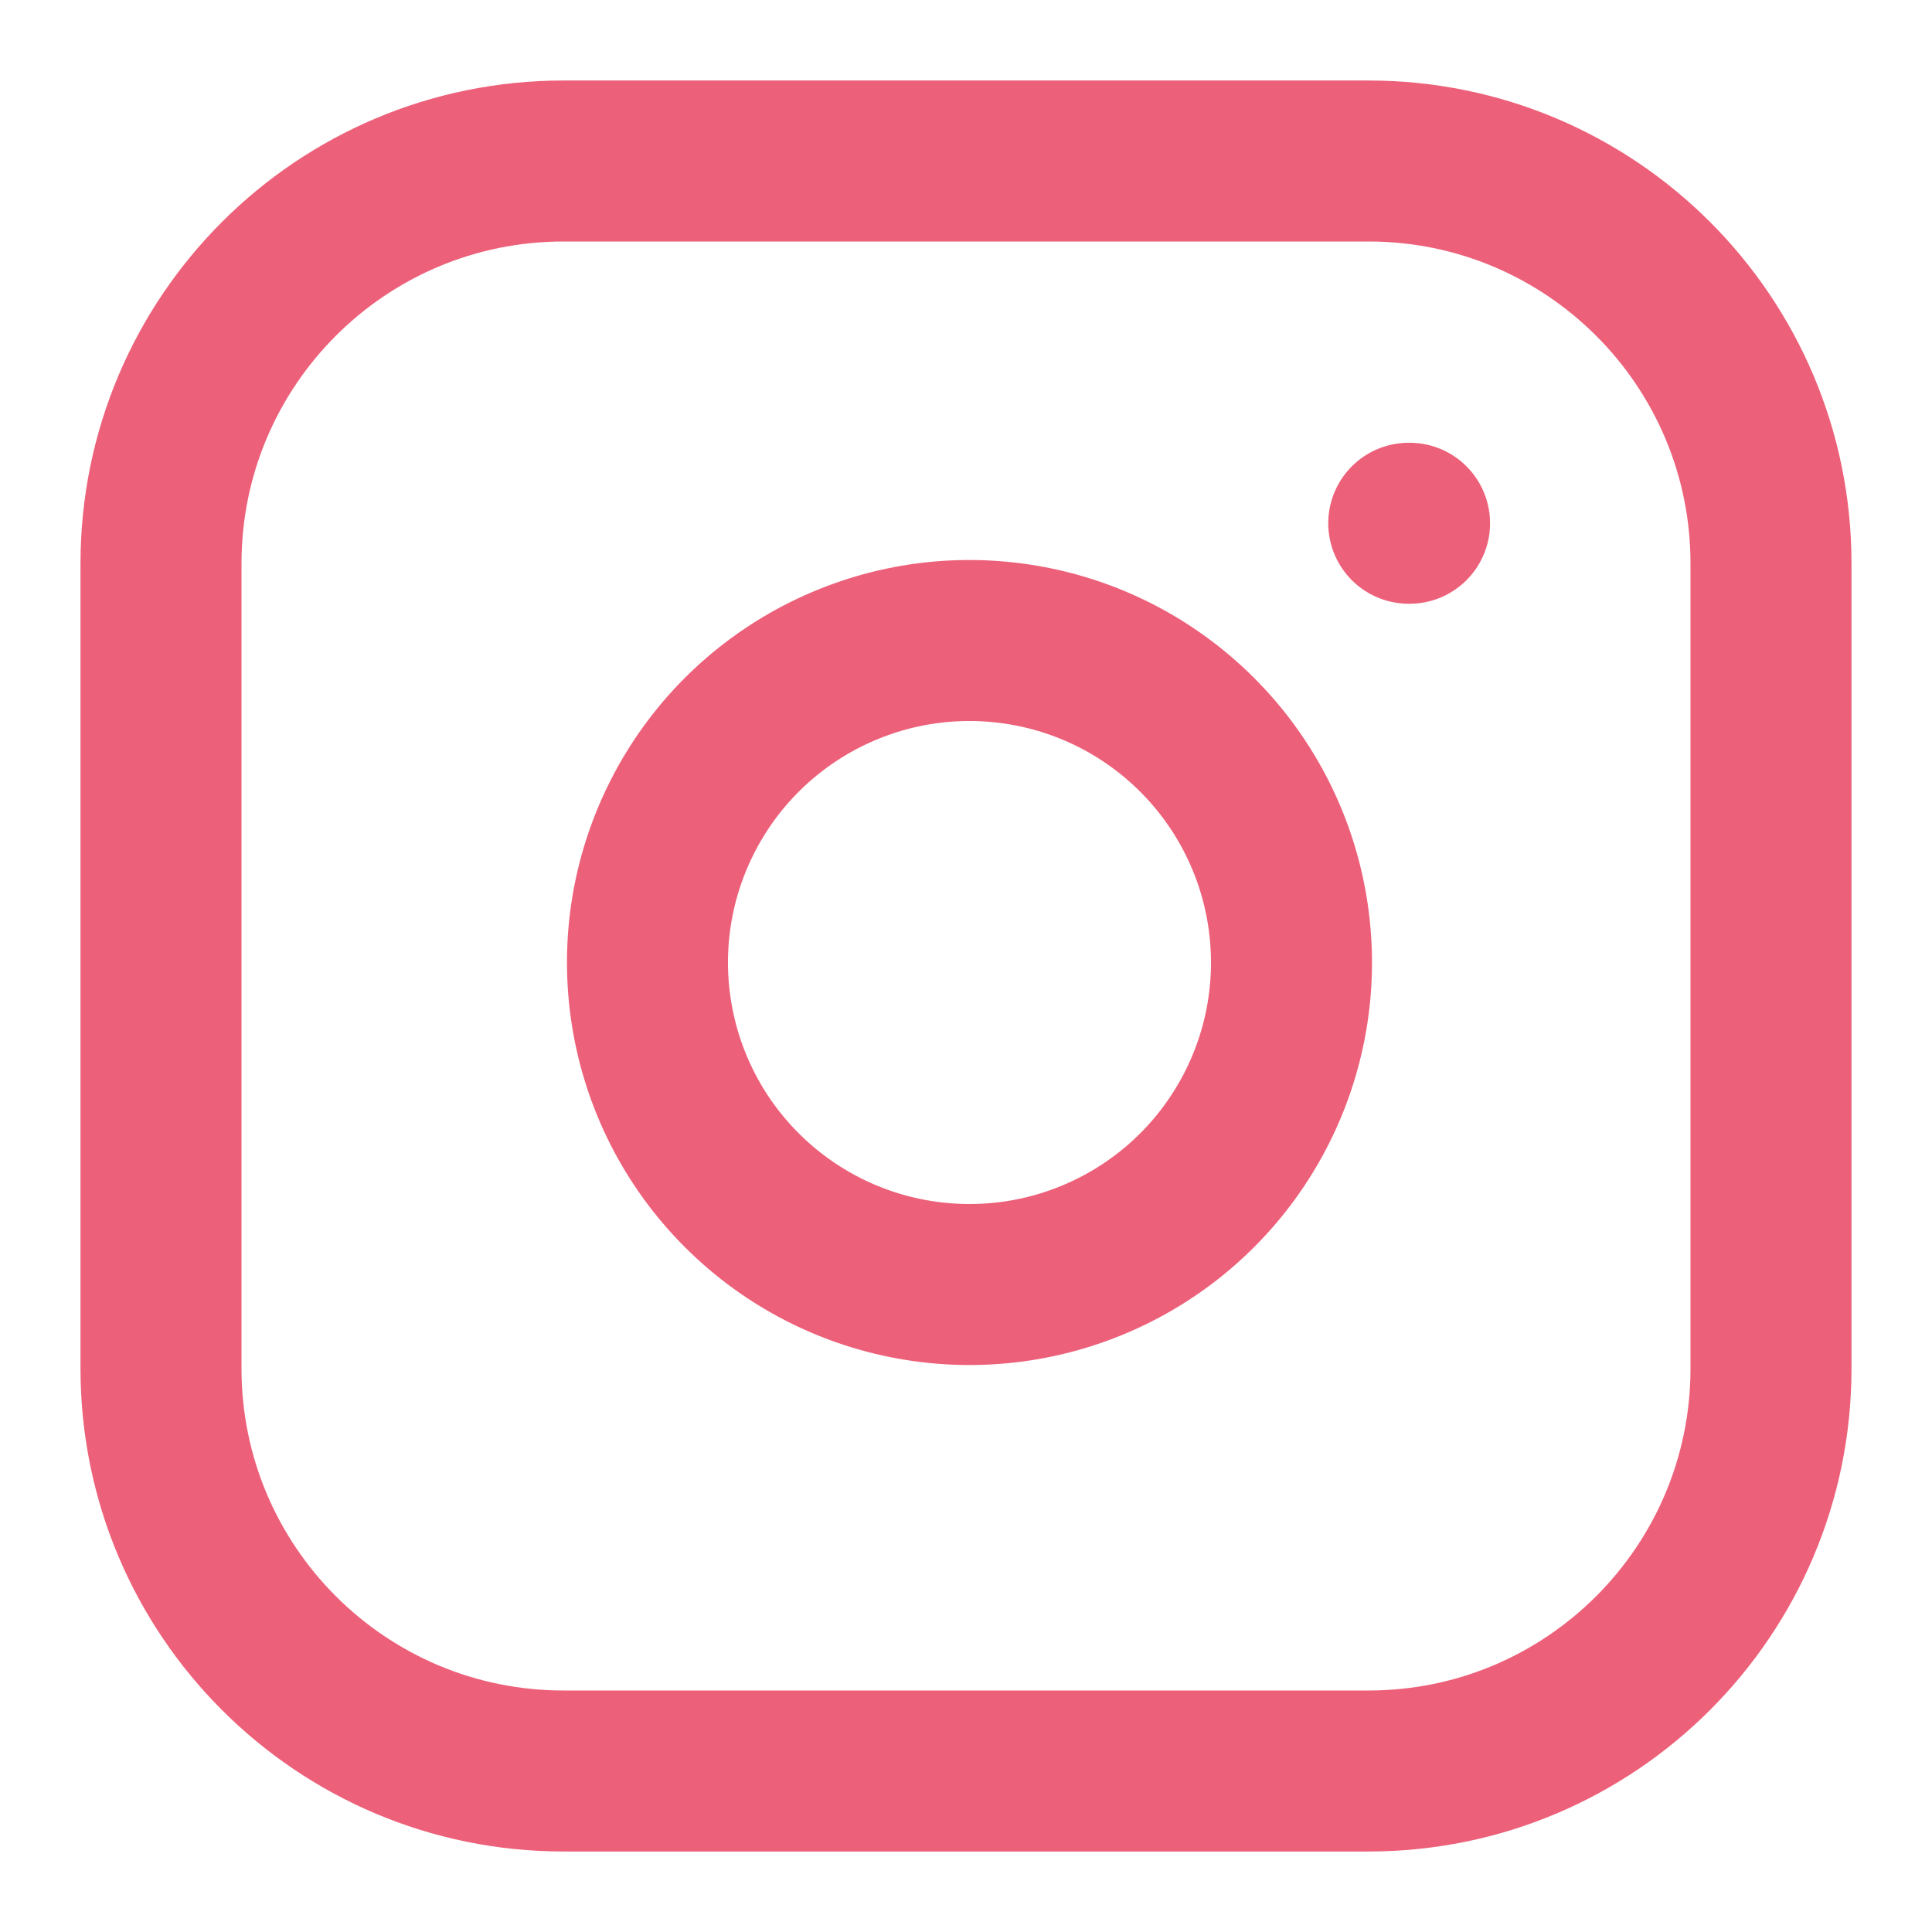
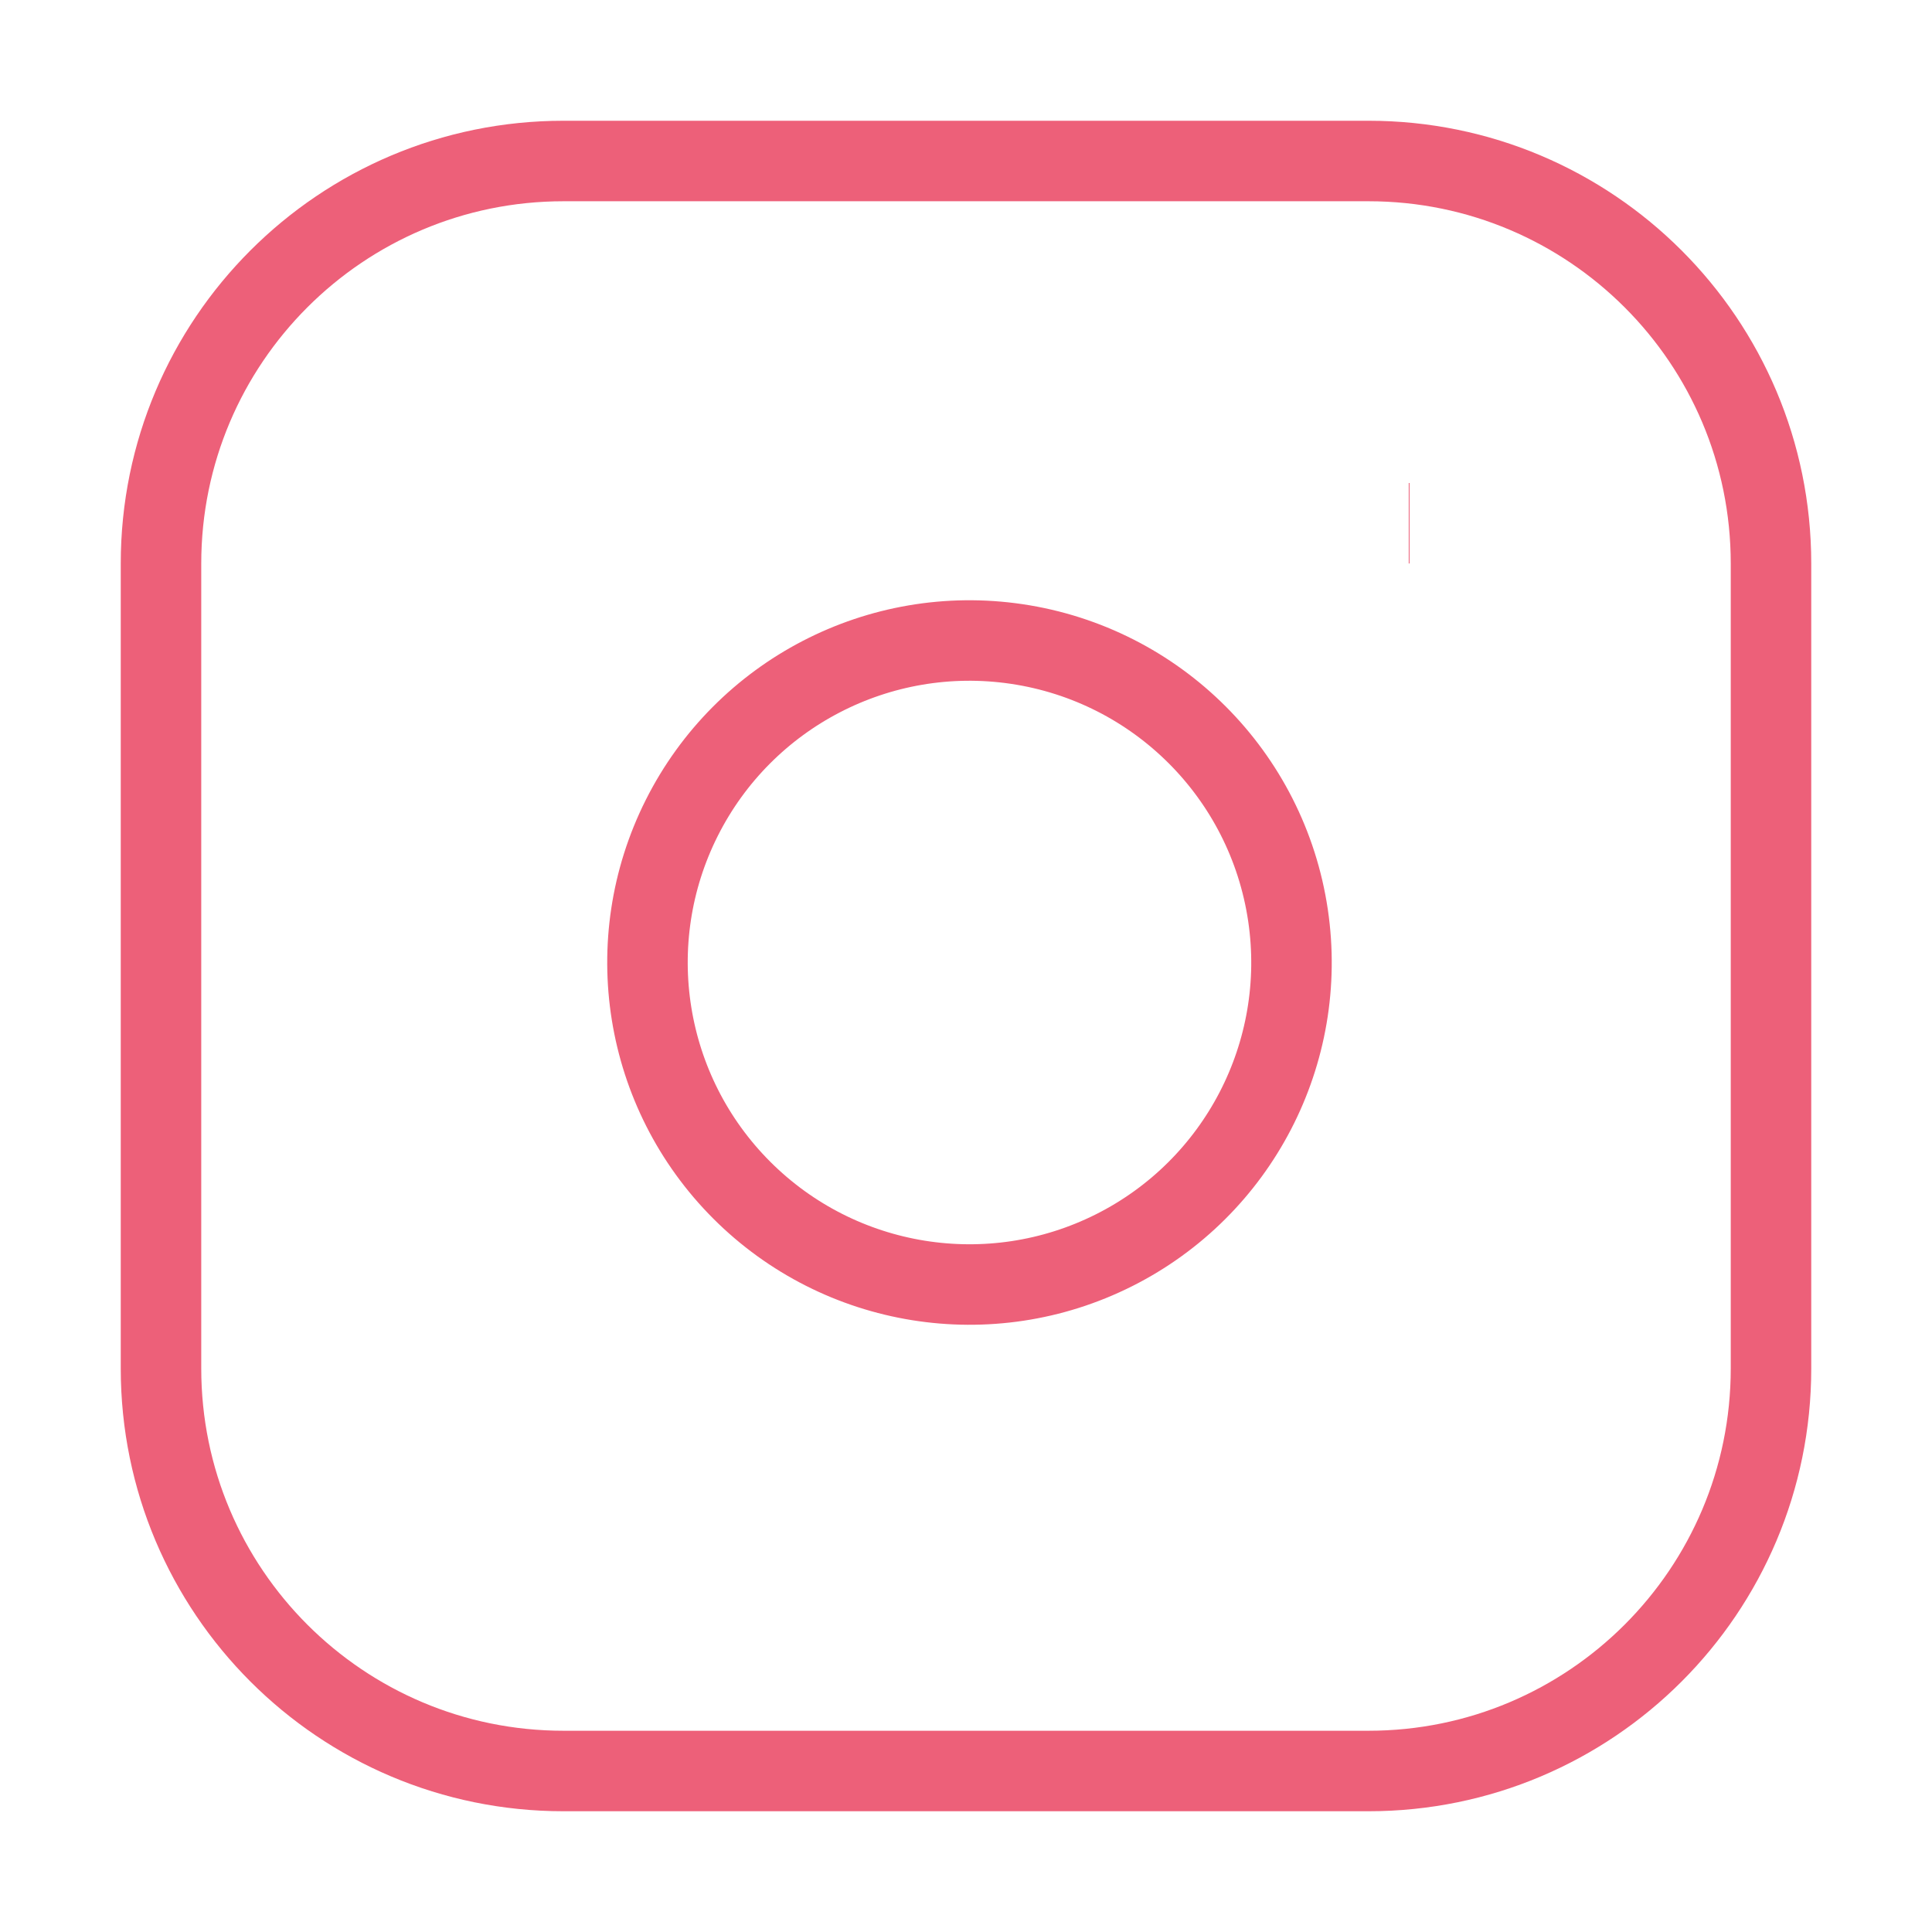
- <svg xmlns="http://www.w3.org/2000/svg" width="24" height="24" viewBox="0 0 24 24" fill="none" stroke="#ed6079" stroke-width="2" stroke-linecap="round" stroke-linejoin="round" class="feather feather-instagram">
+ <svg xmlns="http://www.w3.org/2000/svg" width="24" height="24" viewBox="0 0 24 24" fill="none" stroke="#ed6079" strokeWidth="2" strokeLinecap="round" stroke-linejoin="round" class="feather feather-instagram">
  <rect x="2" y="2" width="20" height="20" rx="5" ry="5" />
  <path d="M16 11.37A4 4 0 1 1 12.63 8 4 4 0 0 1 16 11.37z" />
  <line x1="17.5" y1="6.5" x2="17.51" y2="6.5" />
</svg>
